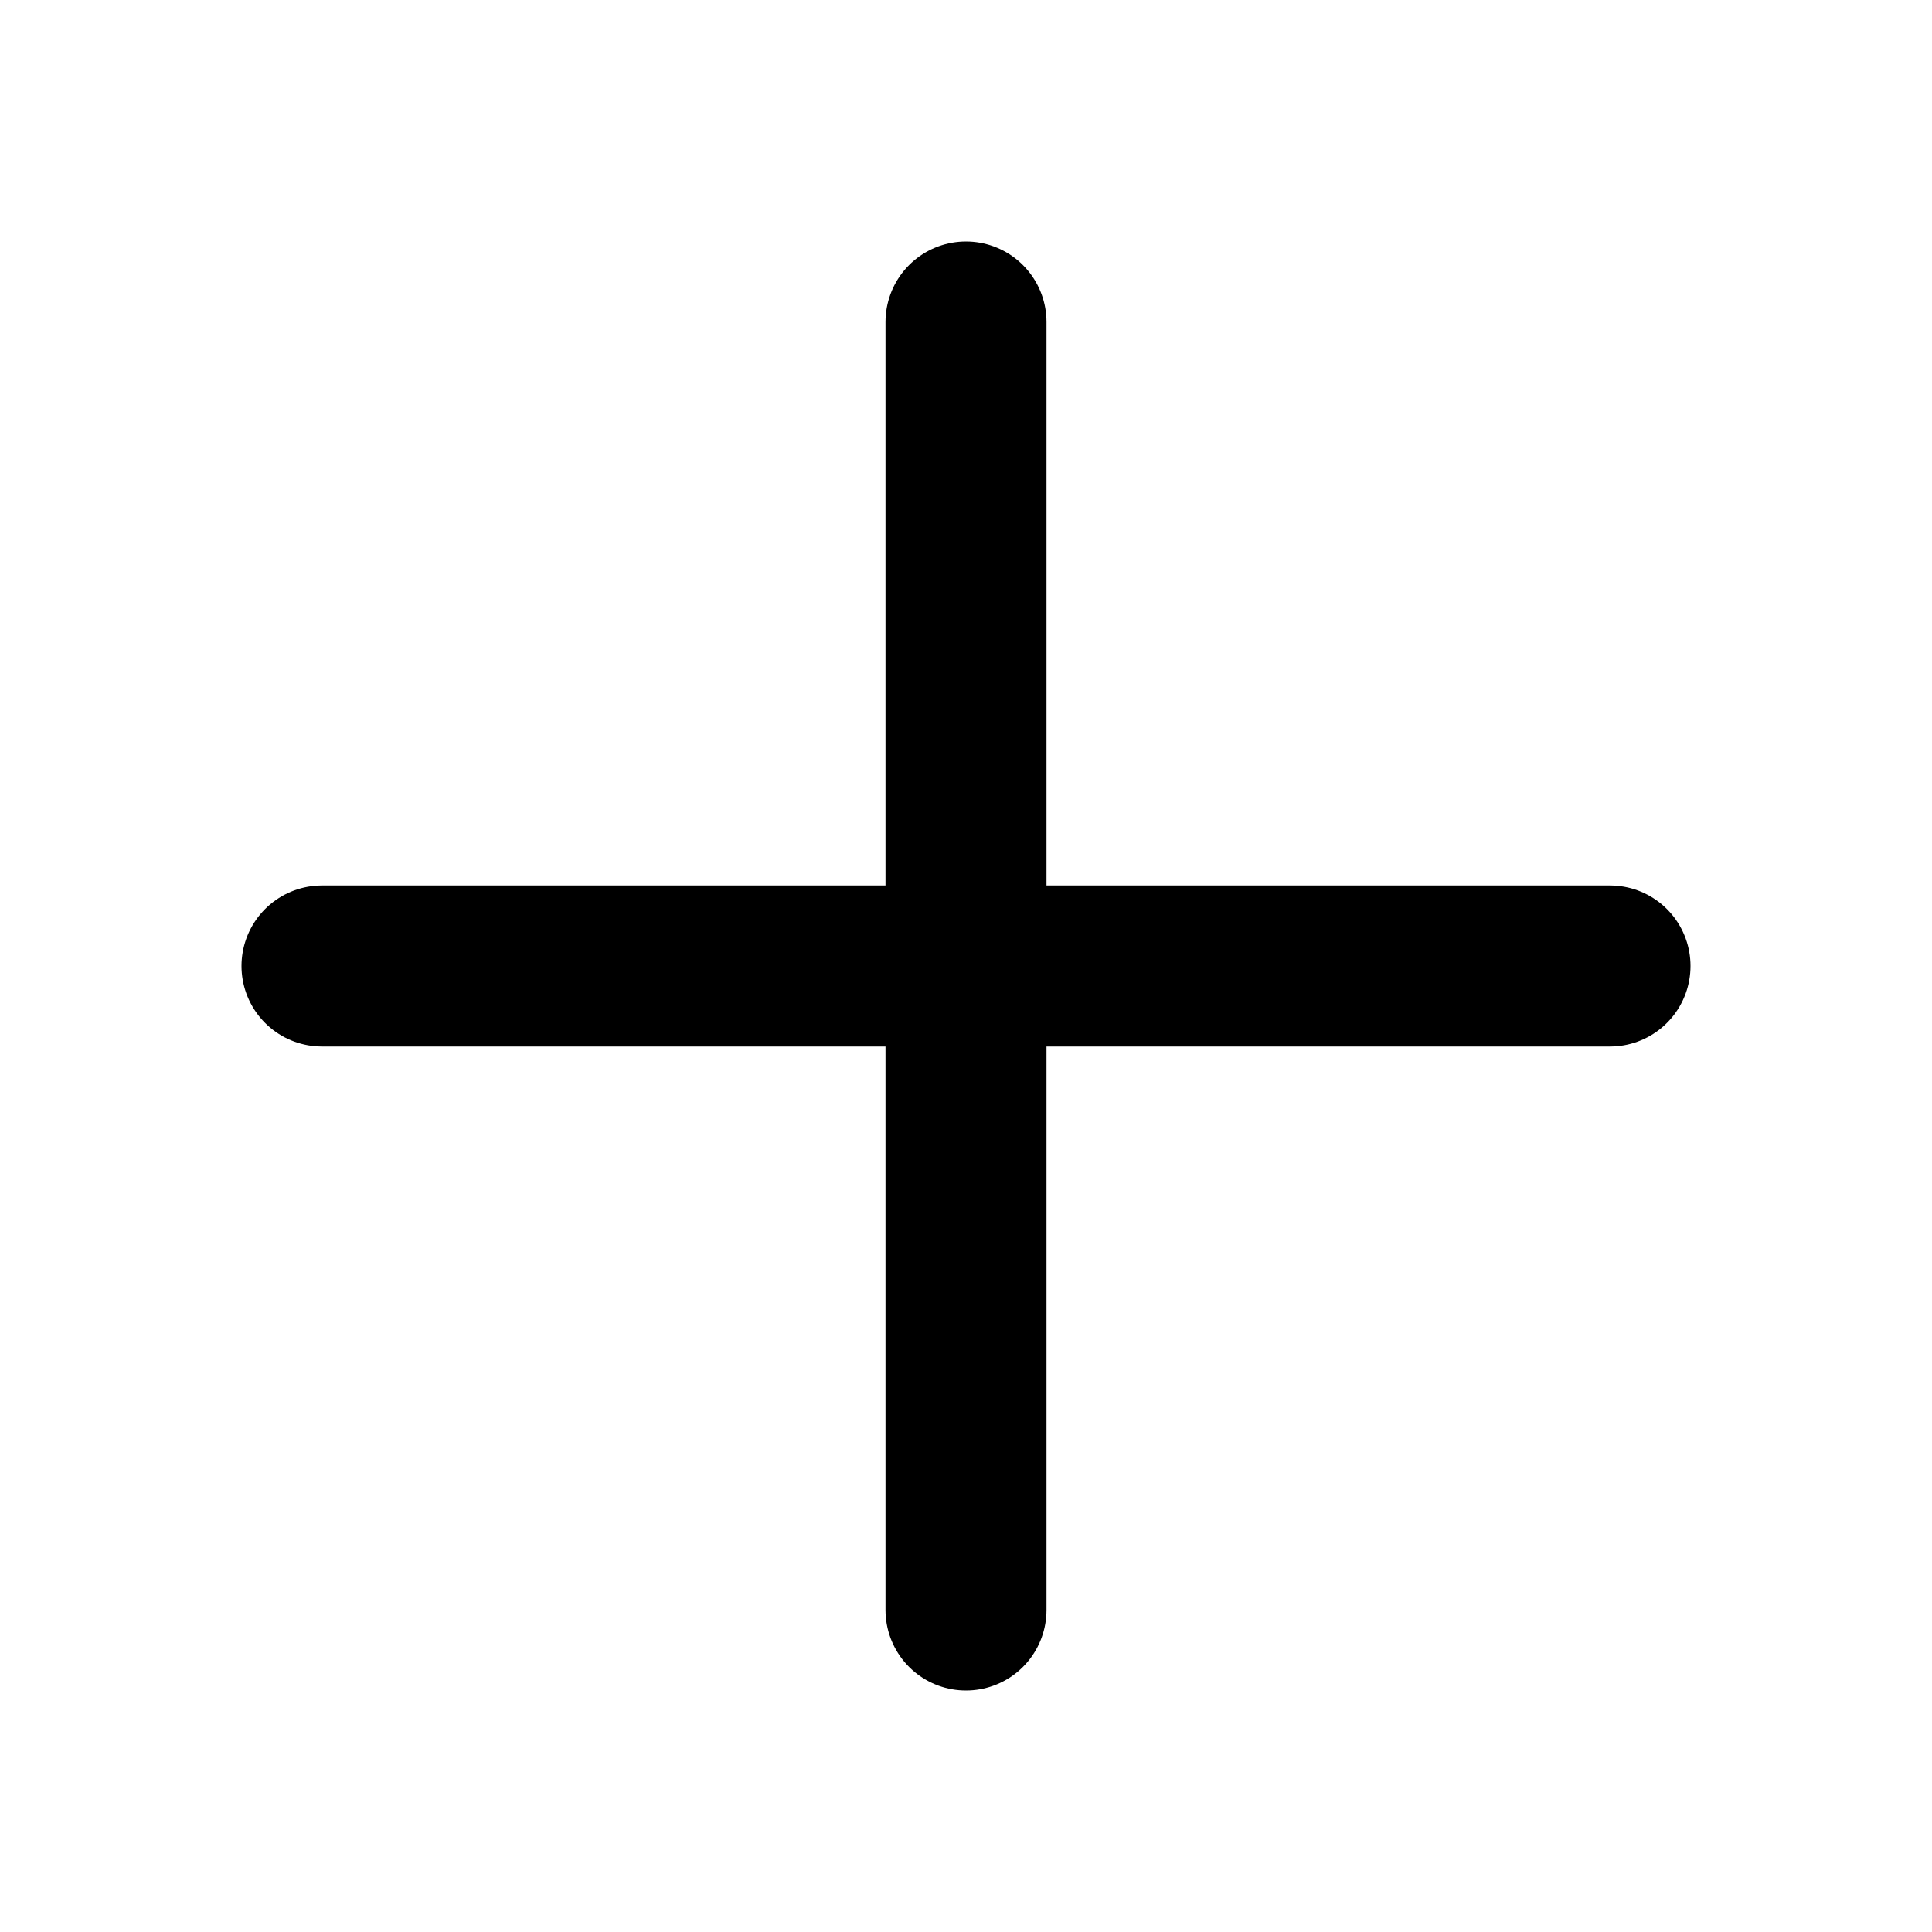
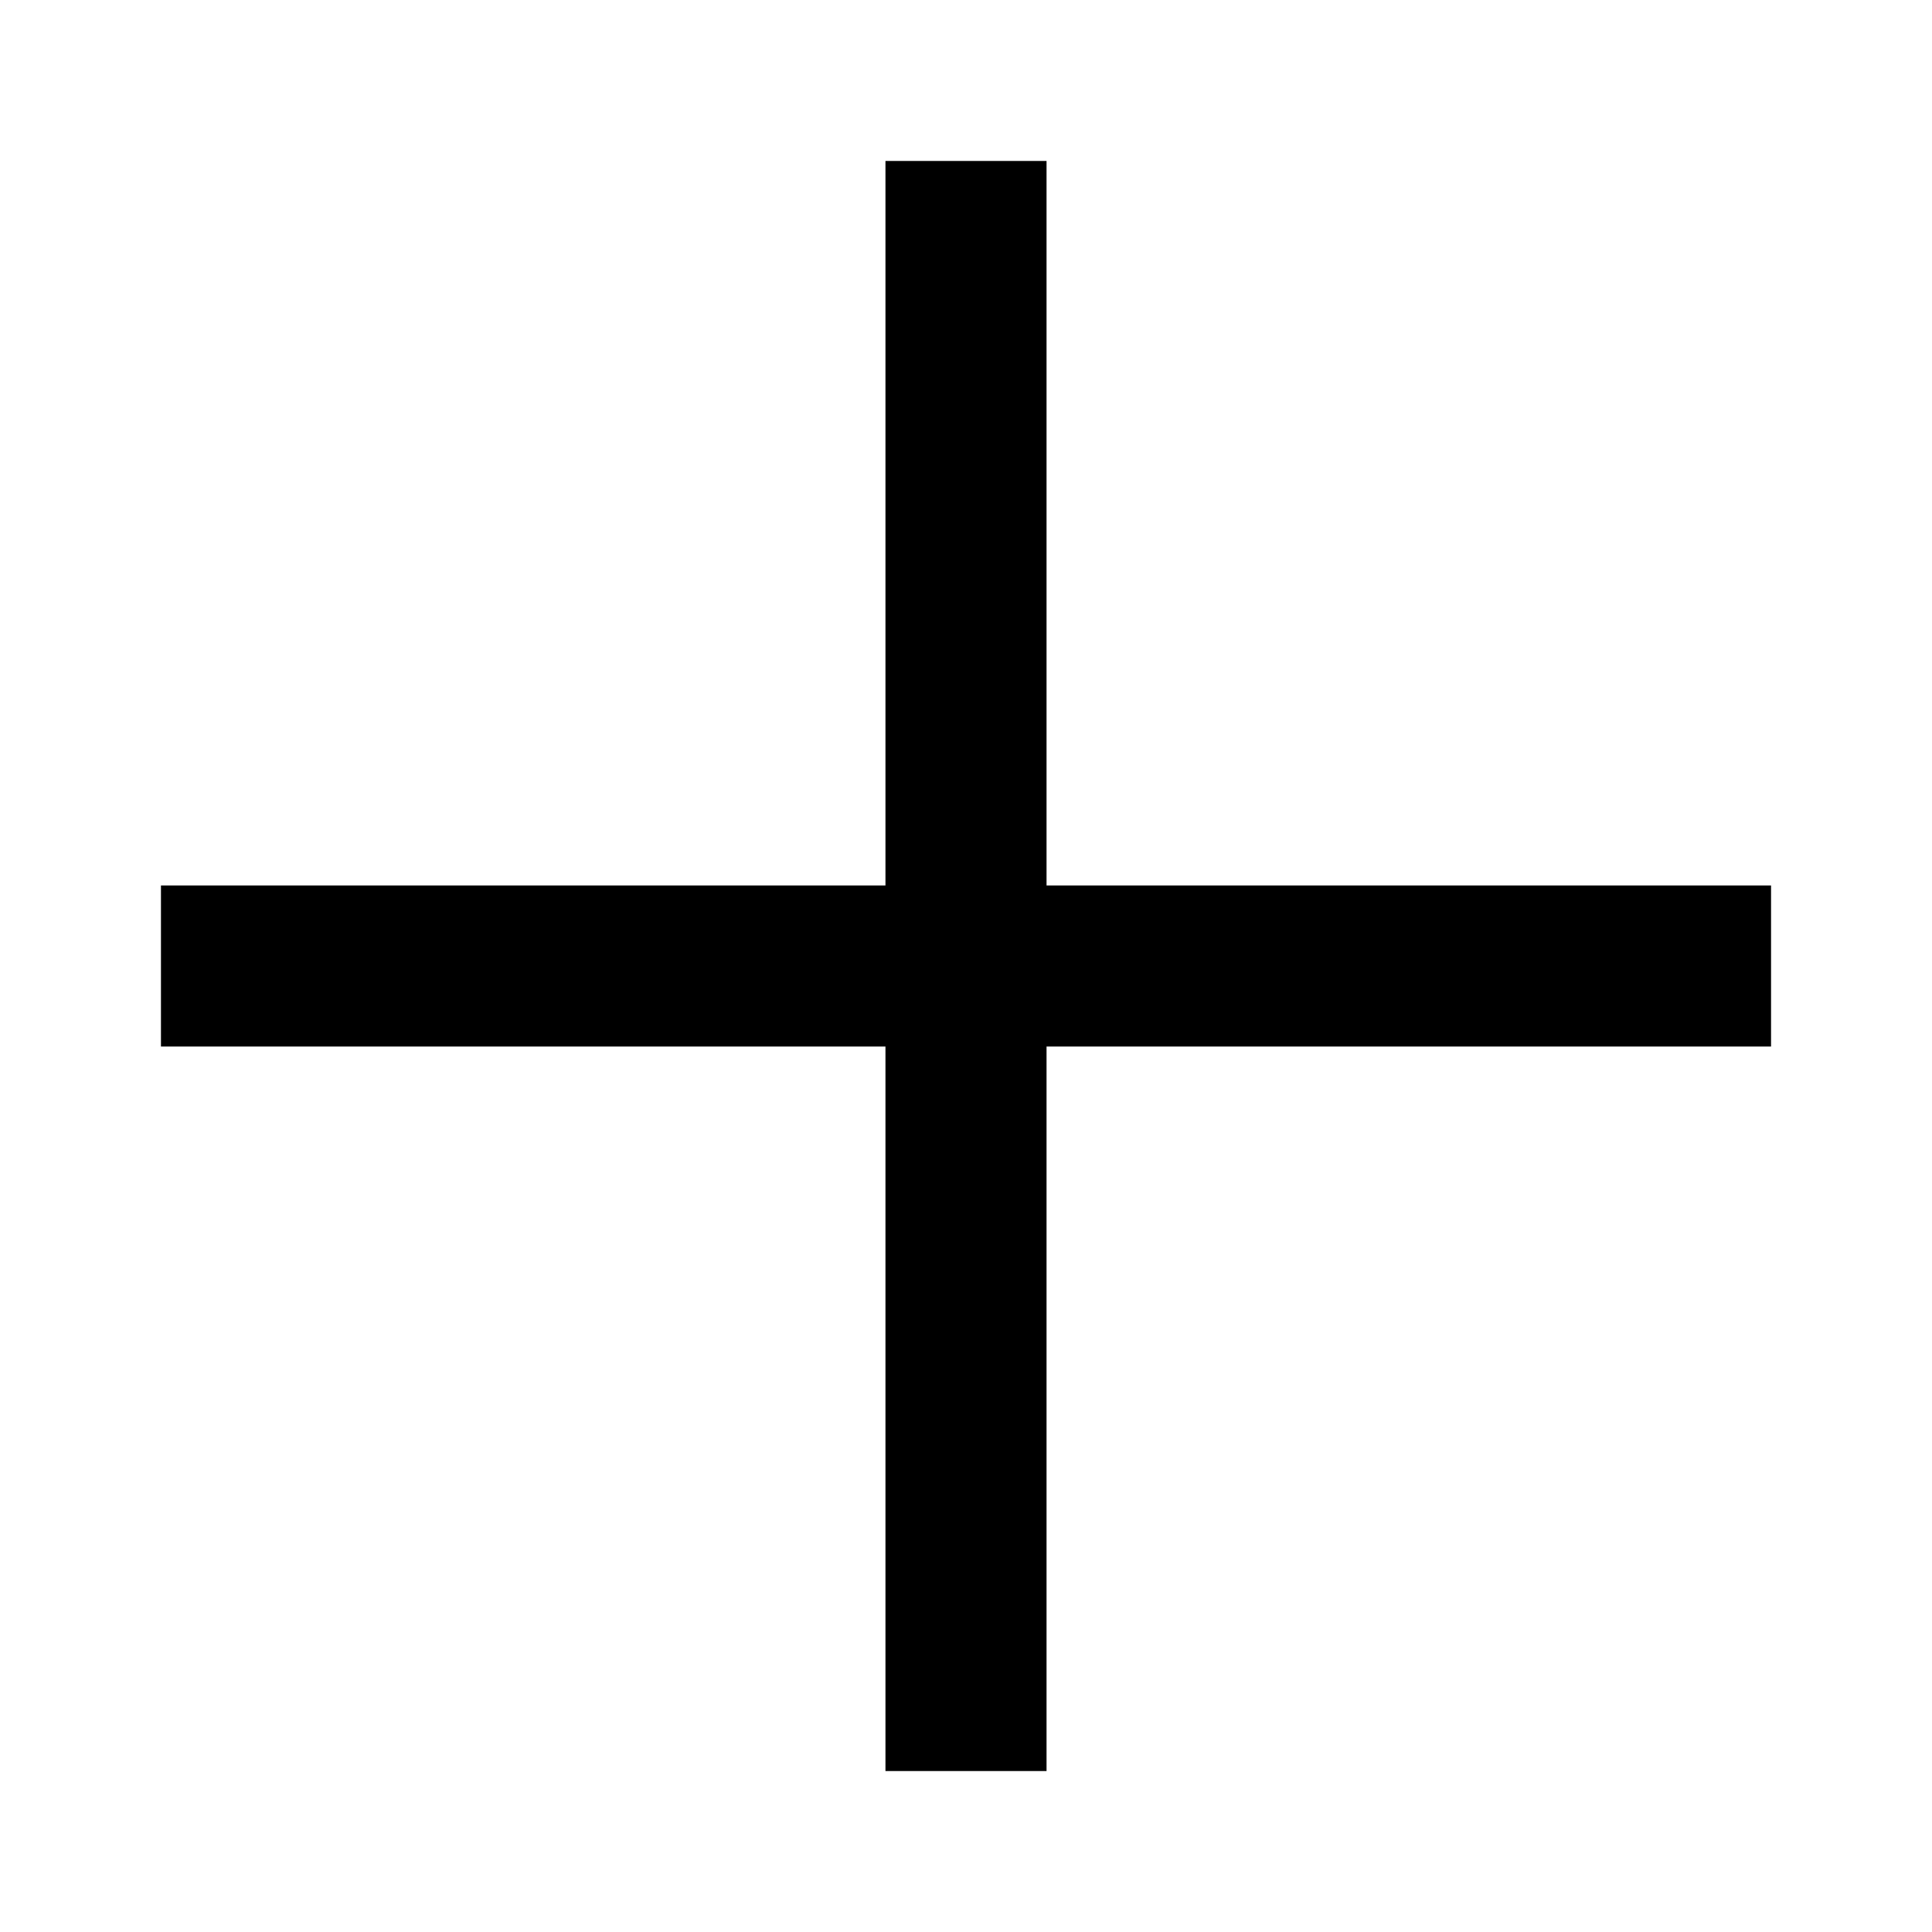
- <svg xmlns="http://www.w3.org/2000/svg" width="24" height="24" viewBox="0 0 24 24" fill="none">
-   <path d="M4 12H20" stroke="currentColor" stroke-width="2" stroke-linecap="round" />
-   <path d="M12 4L12 20" stroke="currentColor" stroke-width="2" stroke-linecap="round" />
+ <svg xmlns="http://www.w3.org/2000/svg" width="16" height="16" viewBox="0 0 16 16" fill="none">
+   <path d="M1.333 7.333H7.333V1.333H8.667V7.333H14.667V8.667H8.667V14.667H7.333V8.667H1.333V7.333Z" fill="currentColor" />
</svg>
